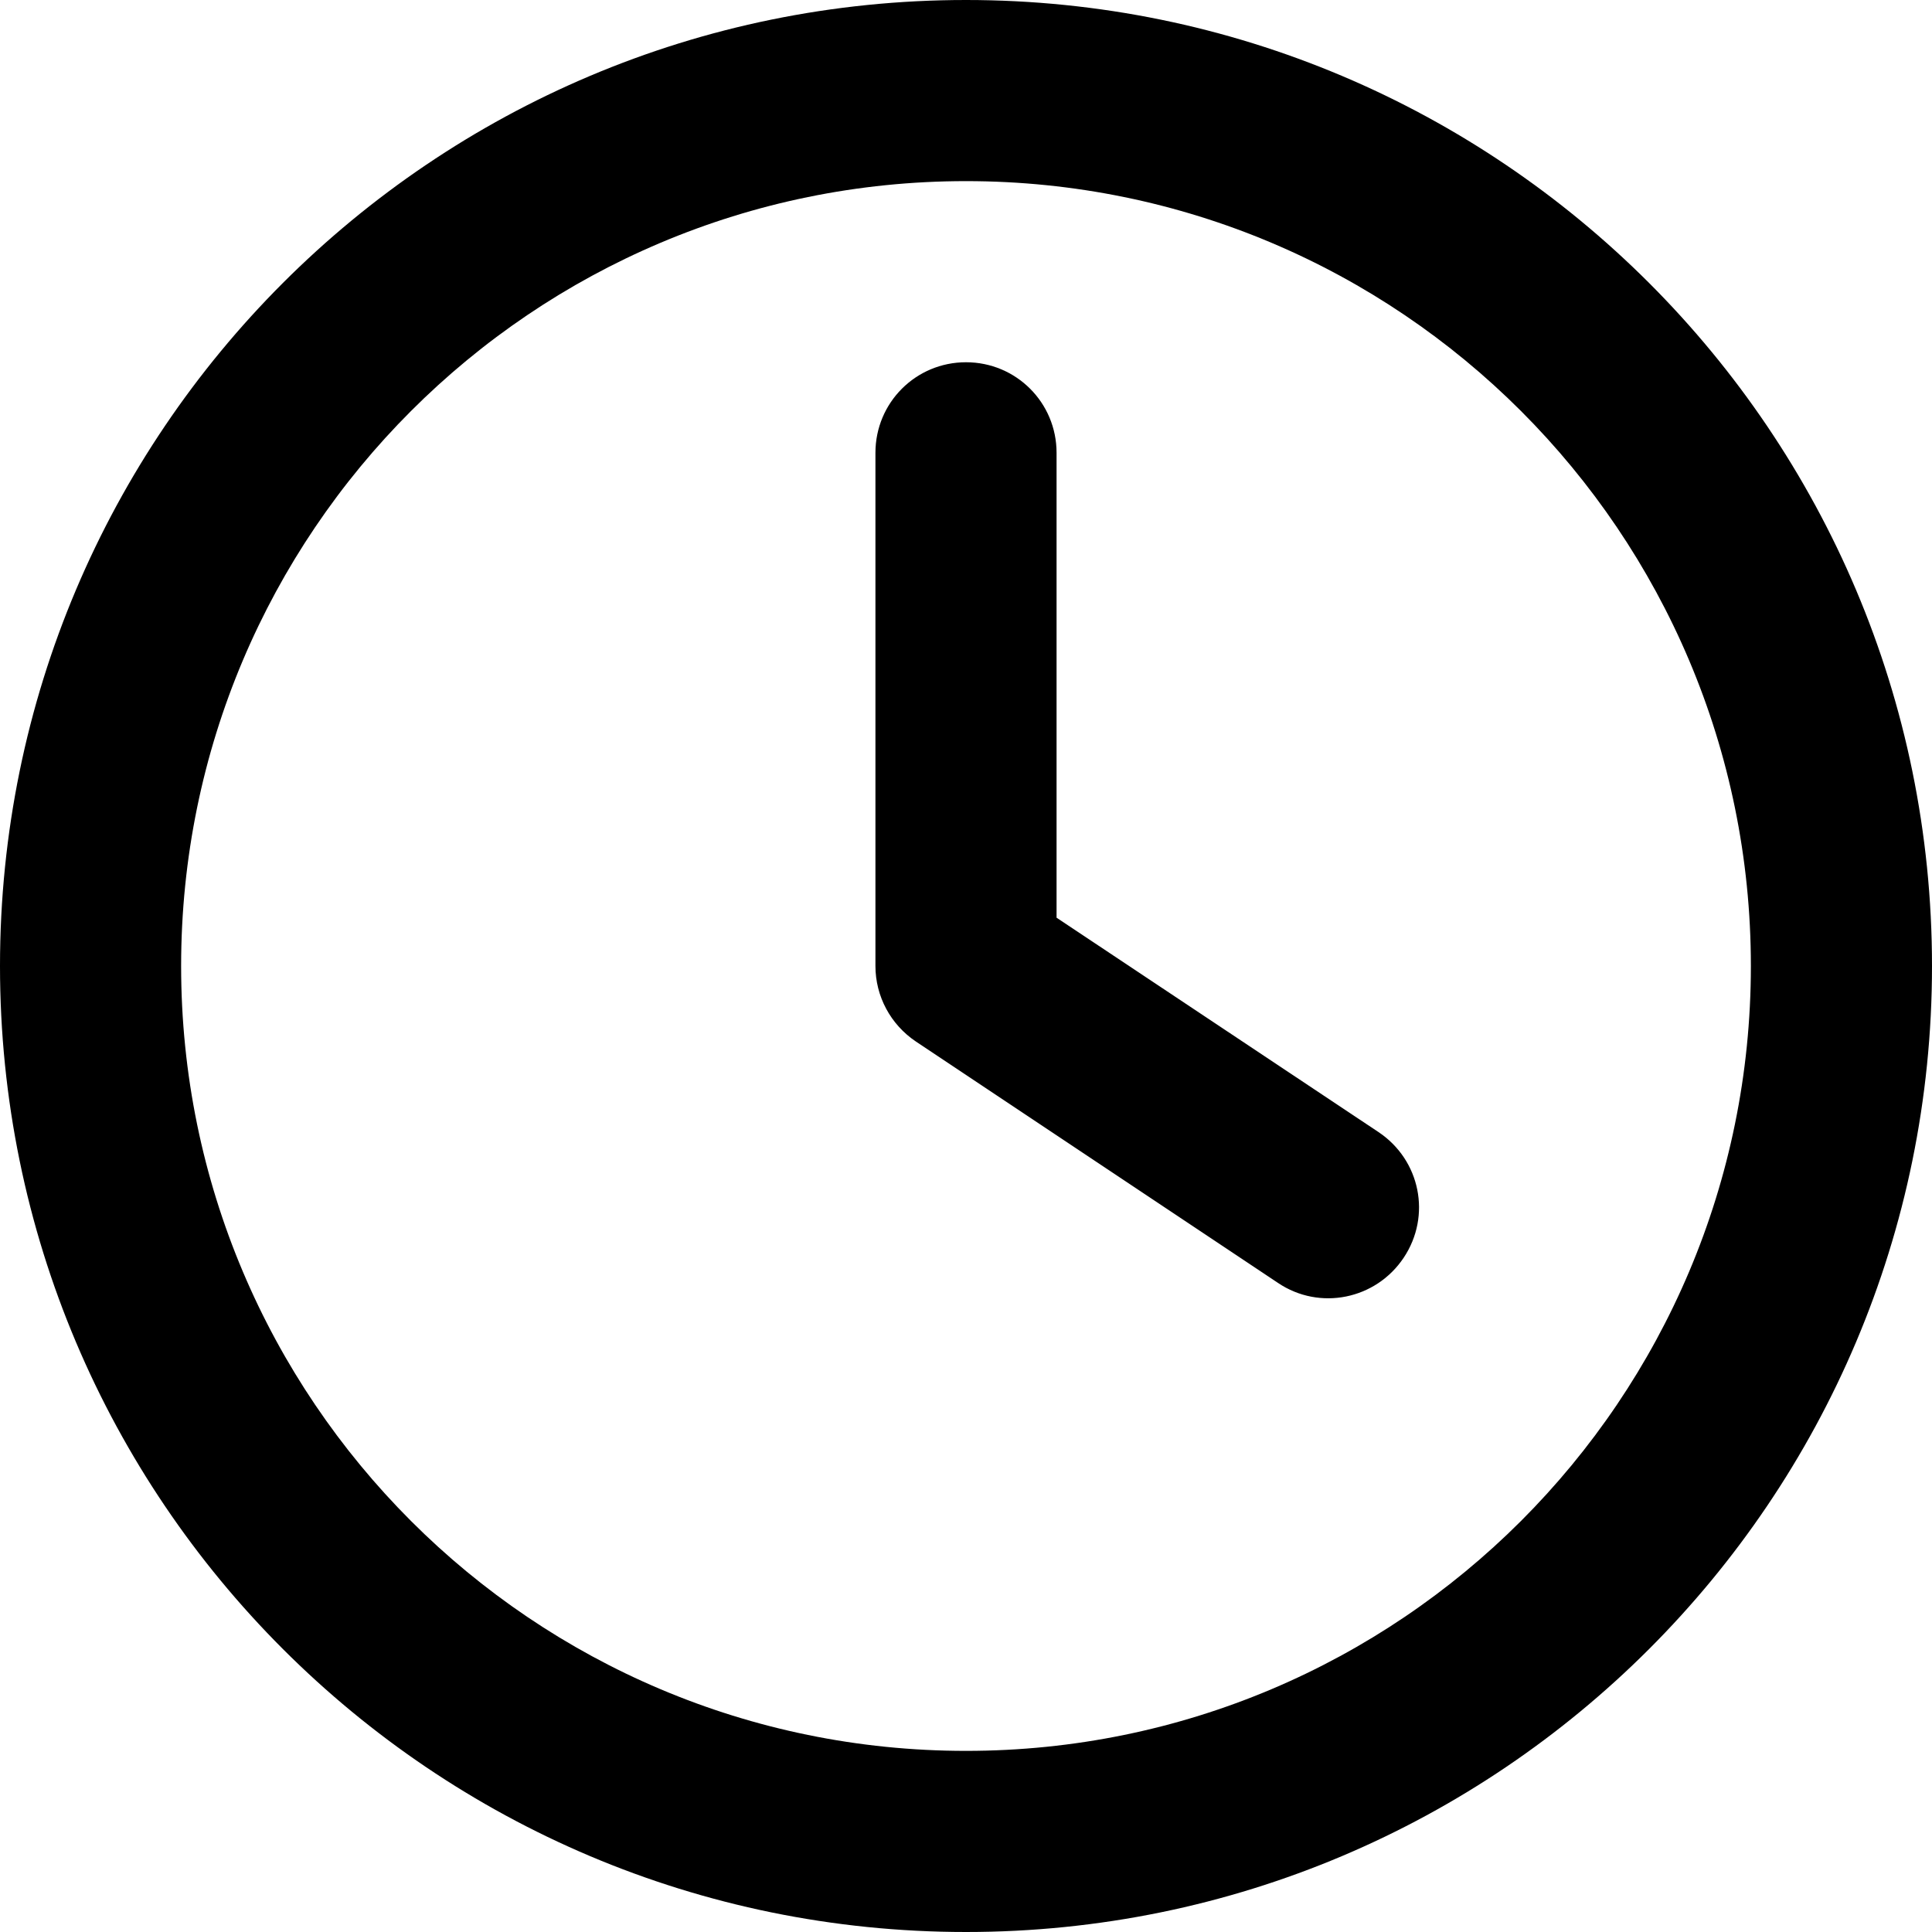
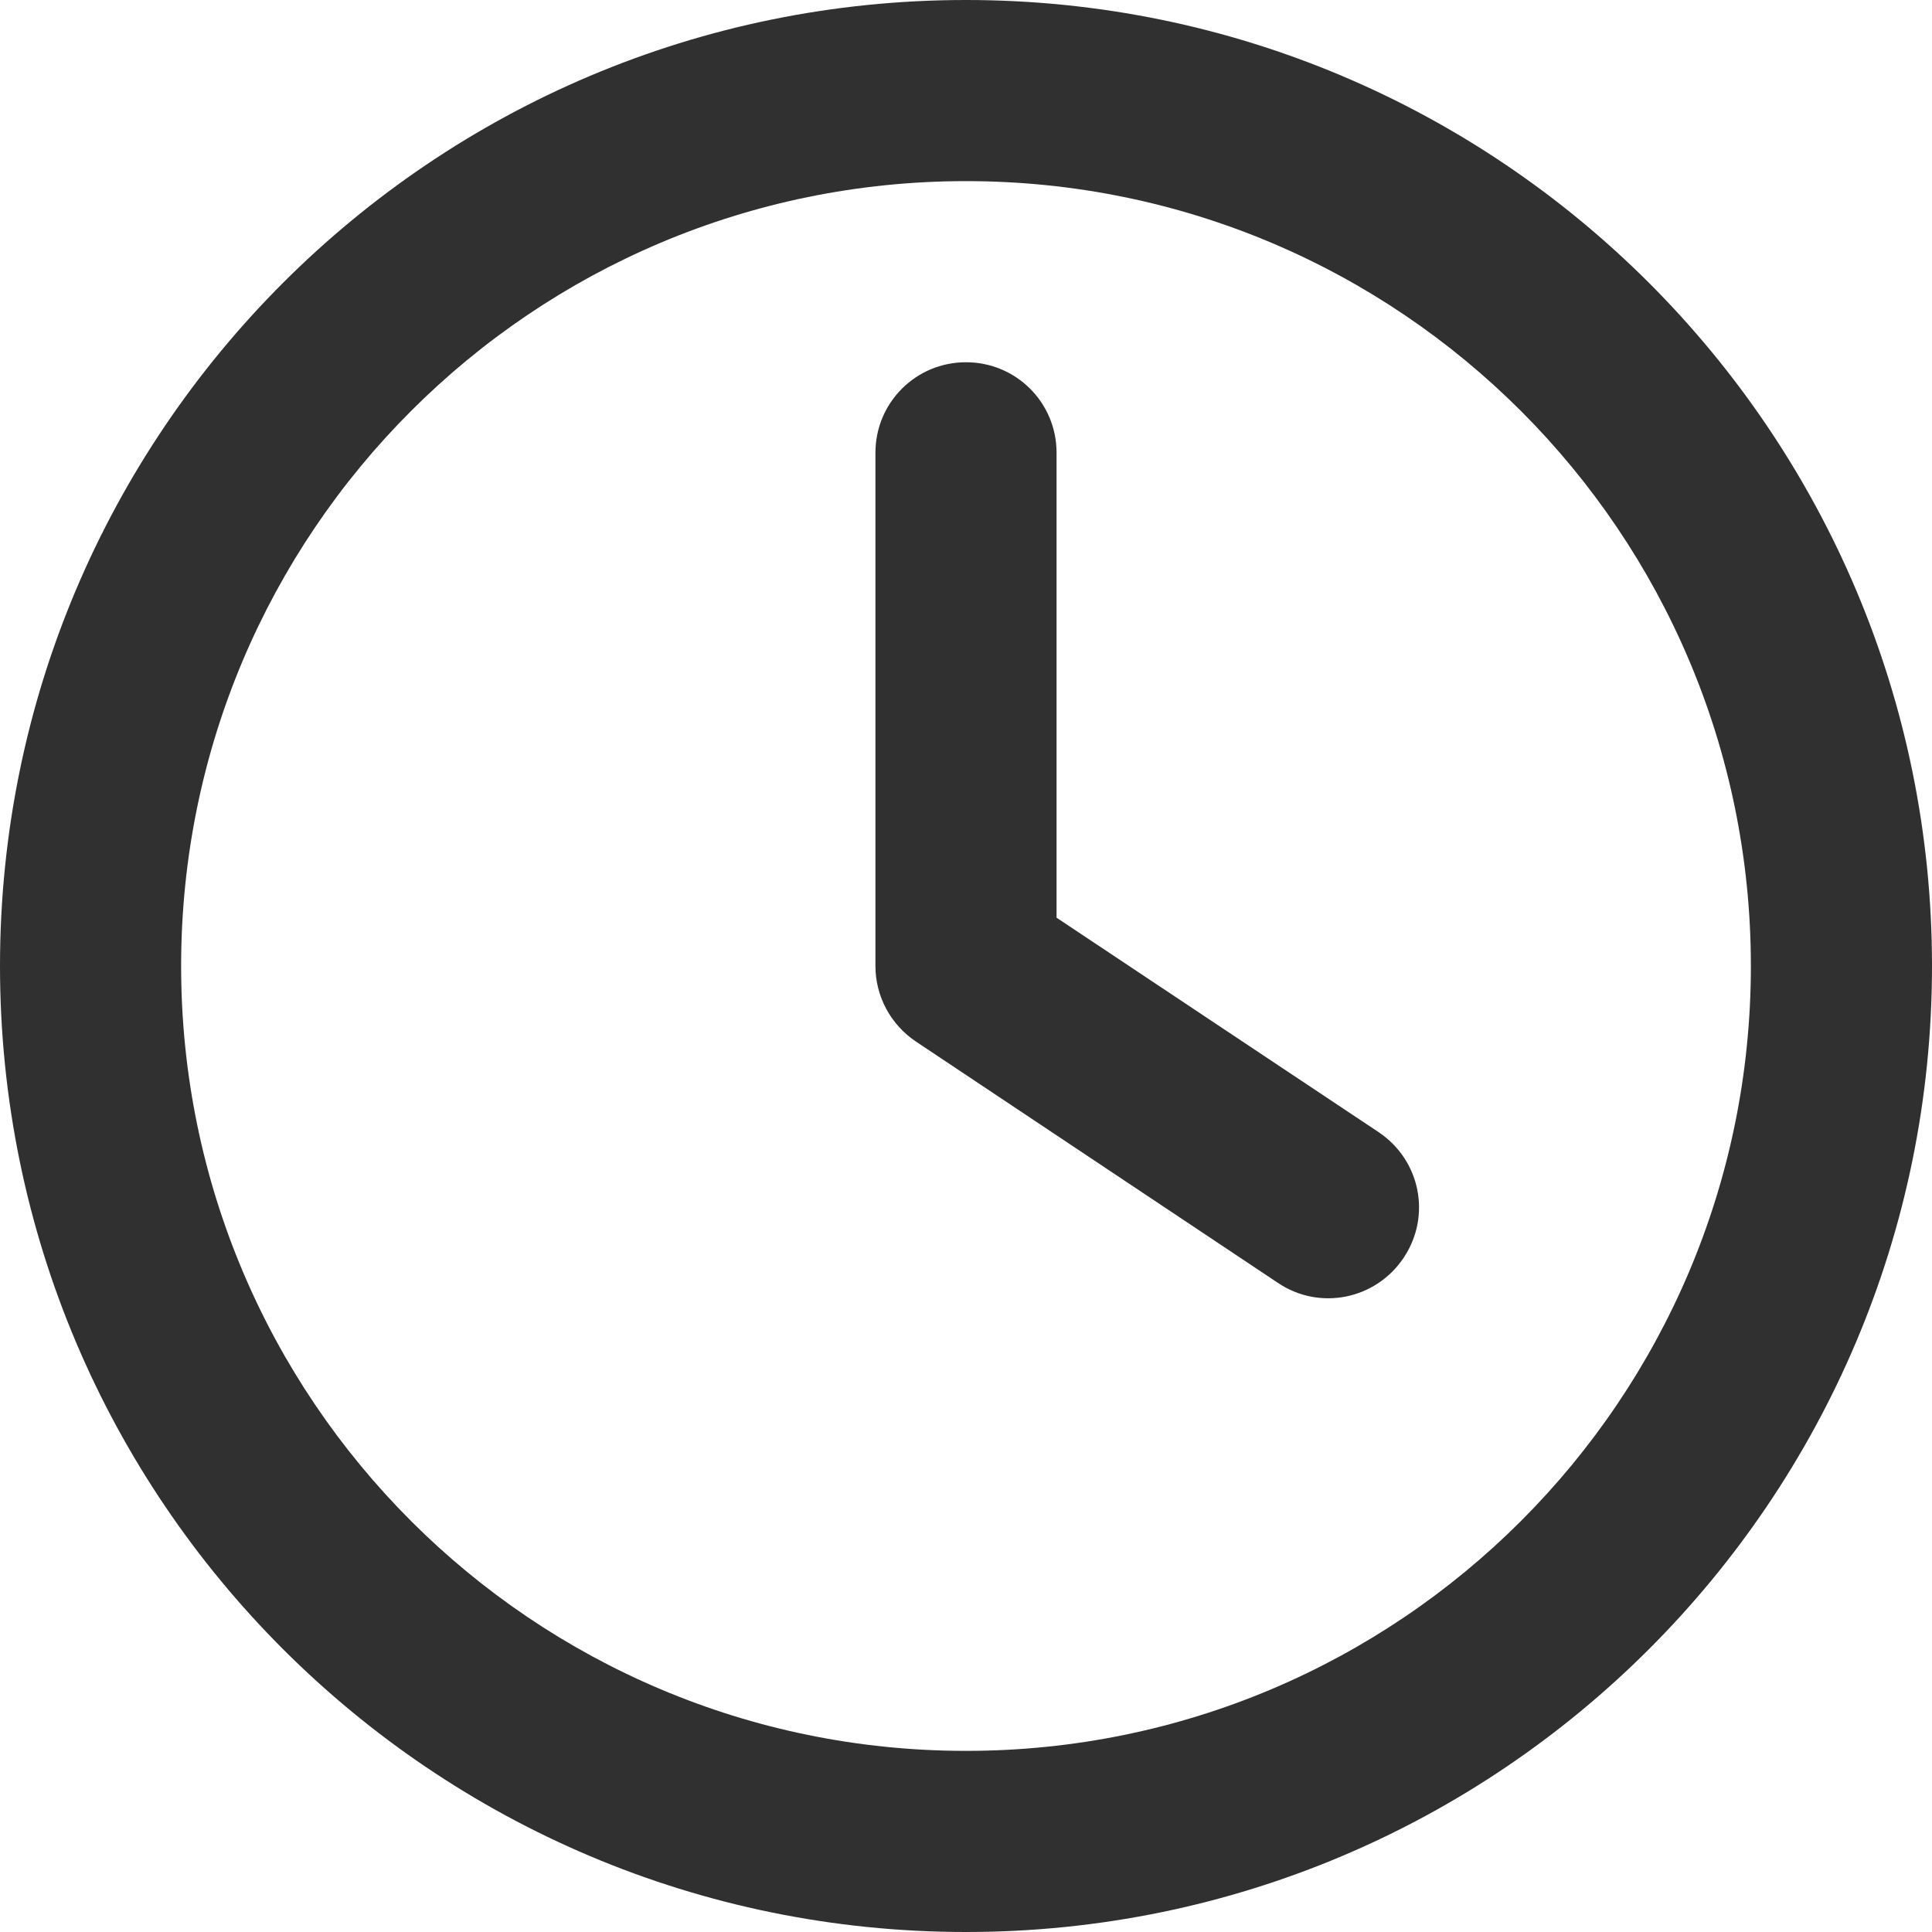
- <svg xmlns="http://www.w3.org/2000/svg" viewBox="0 0 512 512">
+ <svg xmlns="http://www.w3.org/2000/svg" viewBox="0 0 512 512" style="fill: #303030">
  <path d="M464 256A208 208 0 1 1 48 256a208 208 0 1 1 416 0zM0 256a256 256 0 1 0 512 0A256 256 0 1 0 0 256zM232 120V256c0 8 4 15.5 10.7 20l96 64c11 7.4 25.9 4.4 33.3-6.7s4.4-25.9-6.7-33.3L280 243.2V120c0-13.3-10.7-24-24-24s-24 10.7-24 24z" />
</svg>
